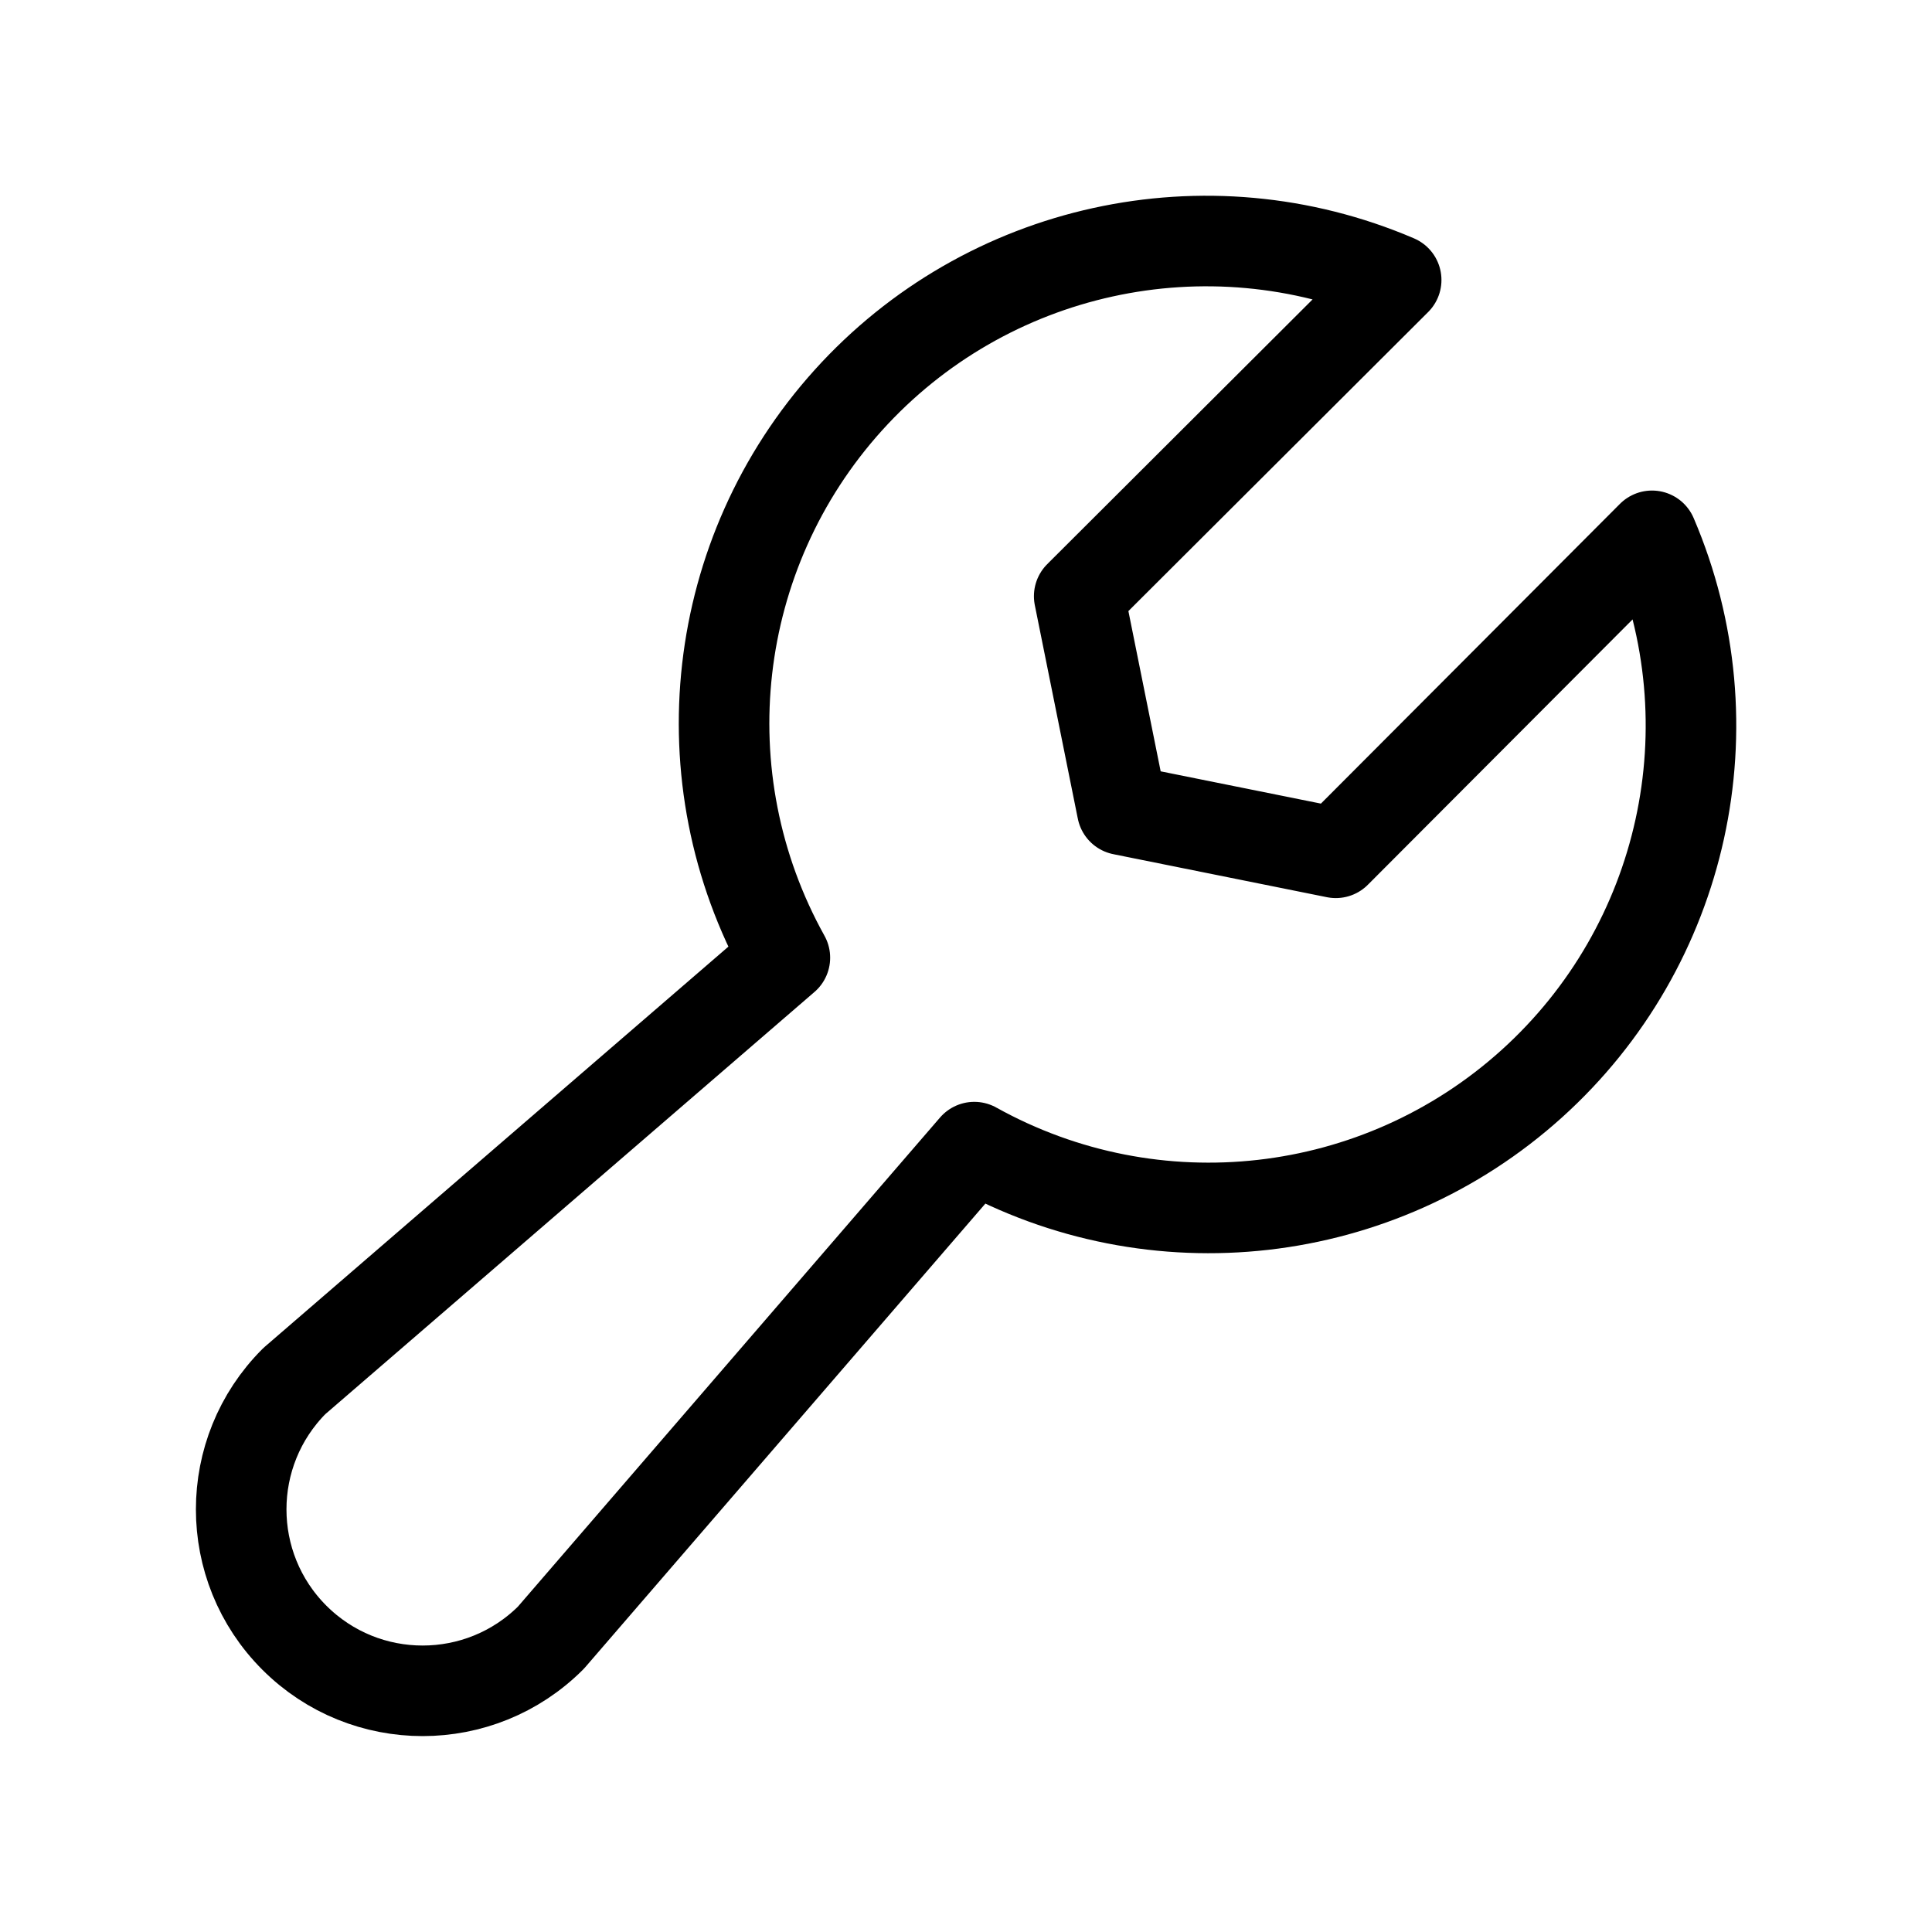
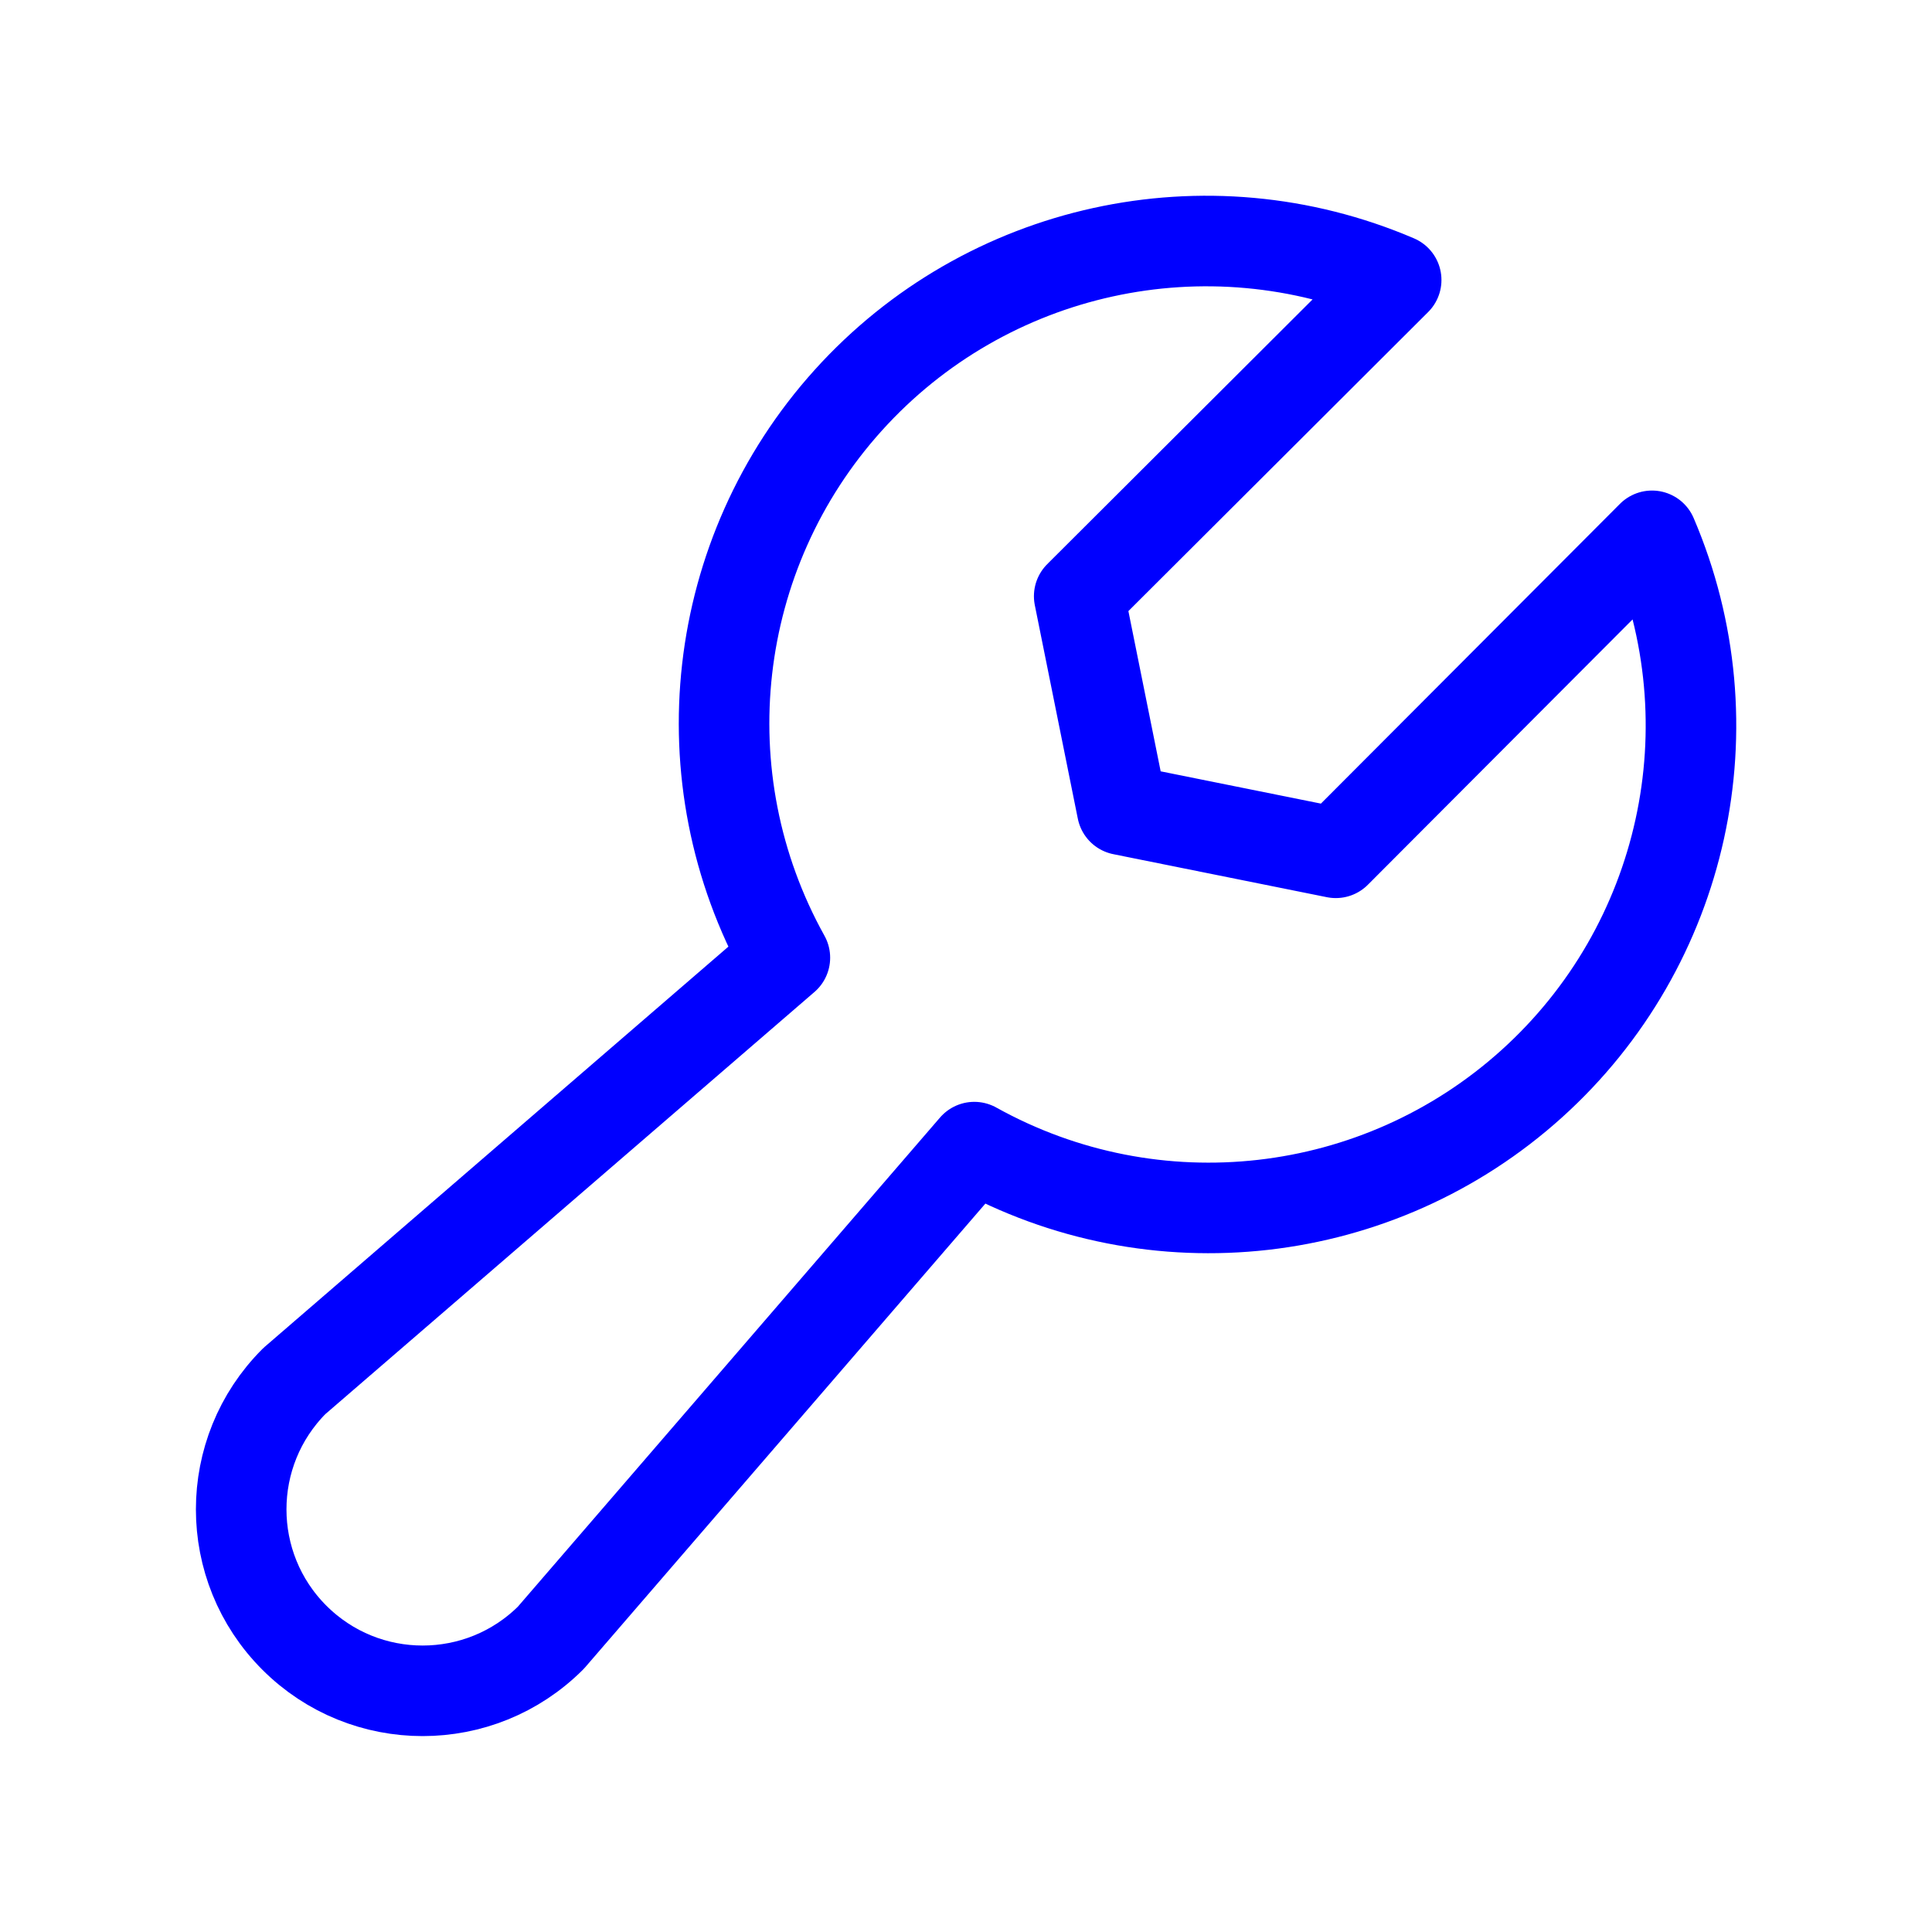
<svg xmlns="http://www.w3.org/2000/svg" width="192" height="192" fill="#000000" viewBox="0 0 256 256">
  <rect width="256" height="256" fill="none" />
-   <path d="M218.9,71a63.9,63.9,0,0,1-89.8,81h0L73,217a24,24,0,0,1-34-34l65-56.1h0a63.9,63.9,0,0,1,81-89.8L143,79l5.7,28.3L177,113Z" fill="none" stroke="#000000" stroke-linecap="round" stroke-linejoin="round" stroke-width="12" />
+   <path d="M218.9,71a63.9,63.9,0,0,1-89.8,81h0L73,217a24,24,0,0,1-34-34l65-56.1h0a63.9,63.9,0,0,1,81-89.8L143,79l5.7,28.3L177,113Z" fill="none" stroke="#0000FF" stroke-linecap="round" stroke-linejoin="round" stroke-width="12" />
</svg>
